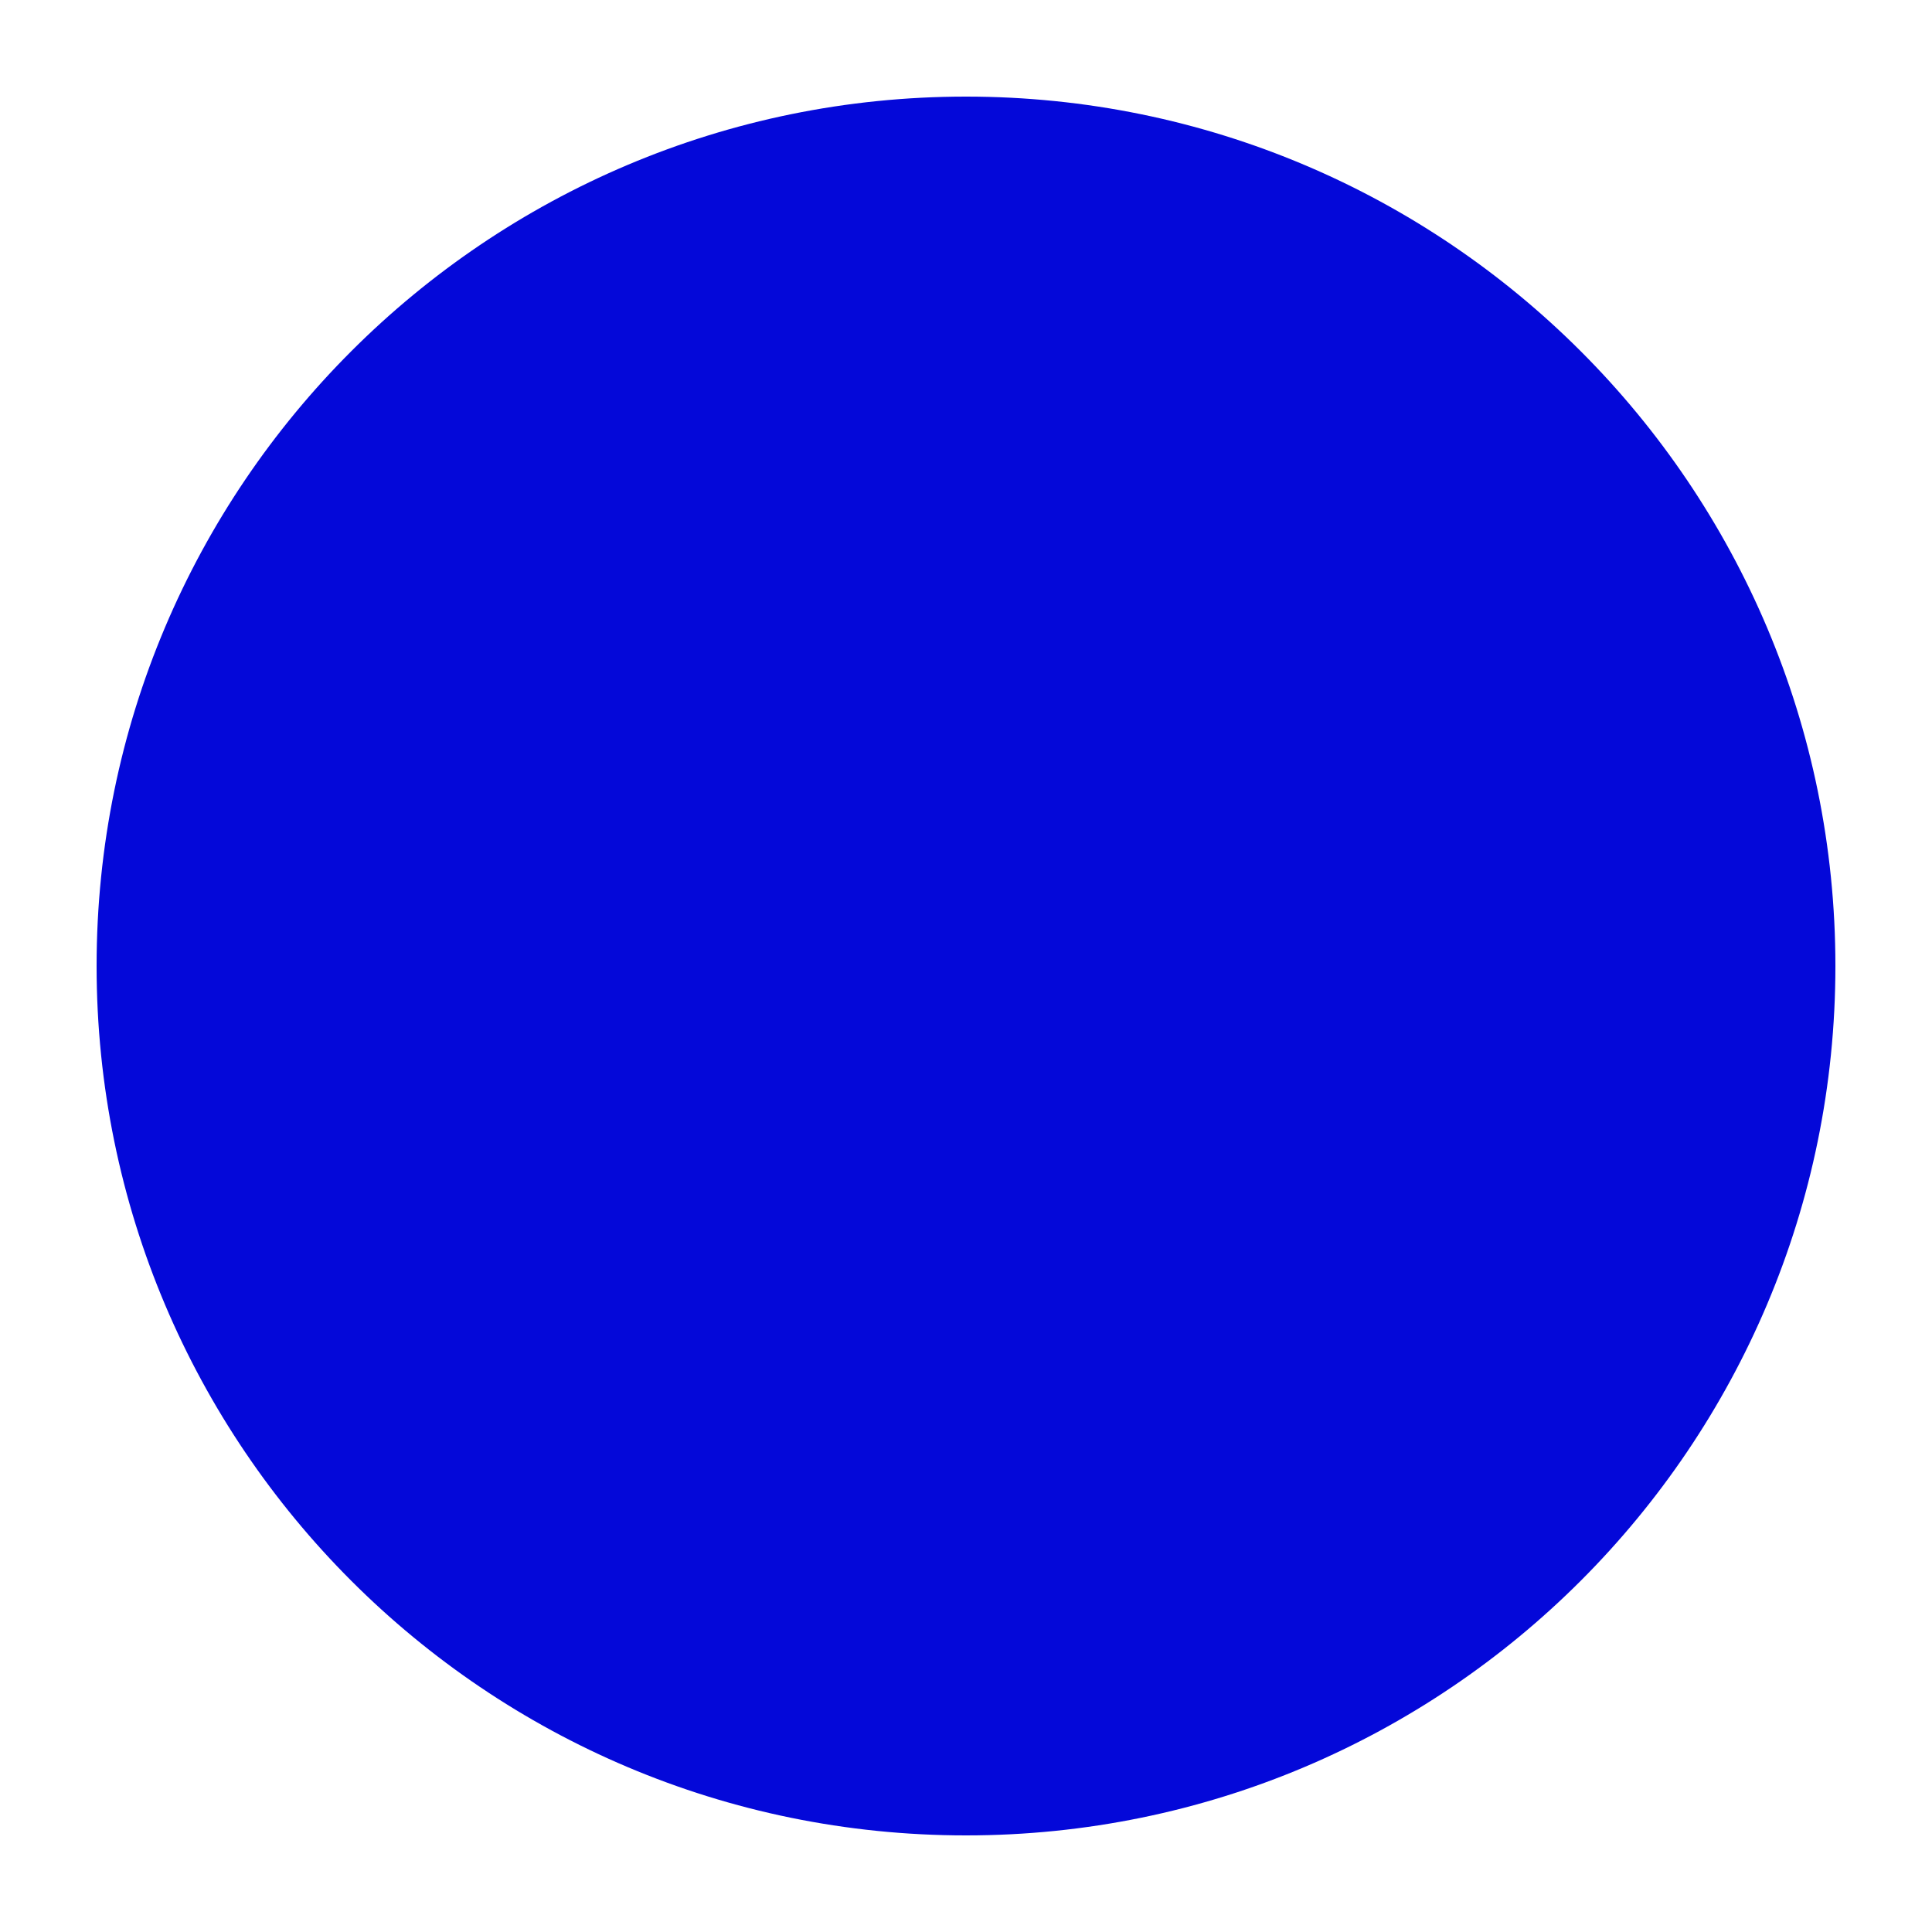
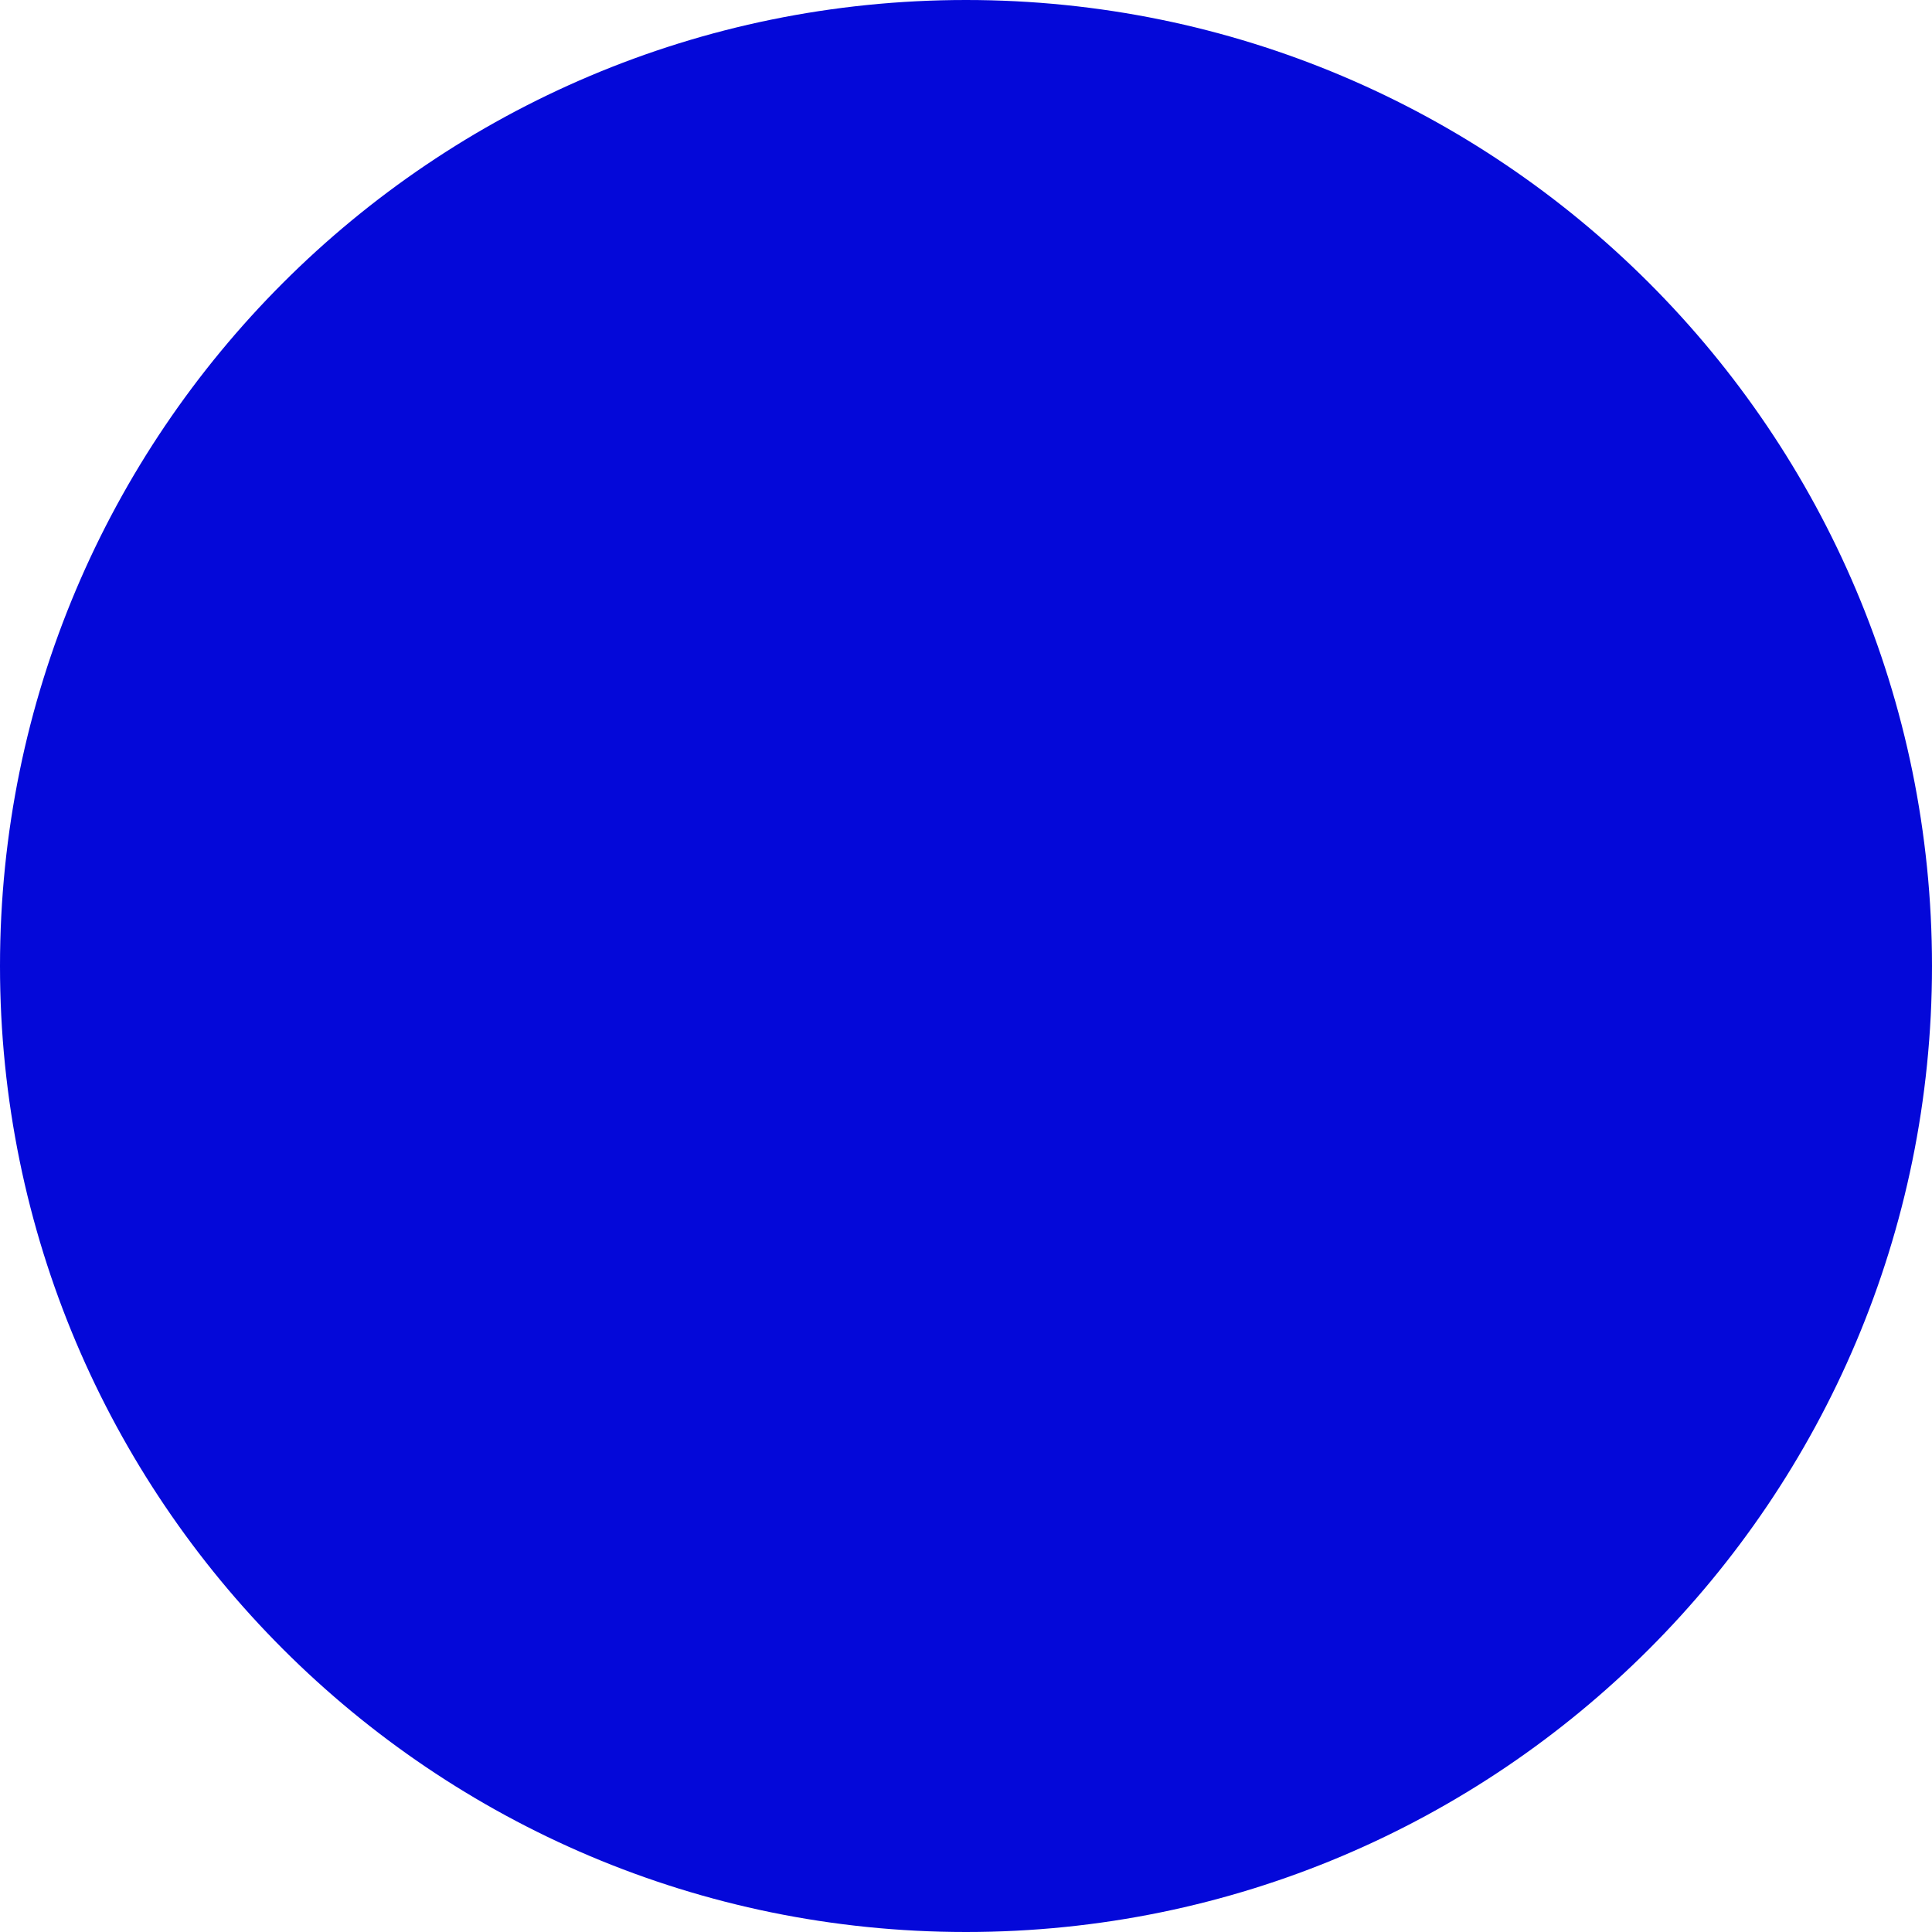
- <svg xmlns="http://www.w3.org/2000/svg" id="Layer_1" data-name="Layer 1" viewBox="0 0 50 50">
+ <svg xmlns="http://www.w3.org/2000/svg" id="Layer_1" data-name="Layer 1" viewBox="0 0 20 20">
  <defs>
    <style>.cls-1{fill:#0408d9;}</style>
  </defs>
-   <circle class="cls-1" cx="25" cy="25" r="22.5" />
+   <circle class="cls-1" cx="10" cy="10" r="10" />
</svg>
